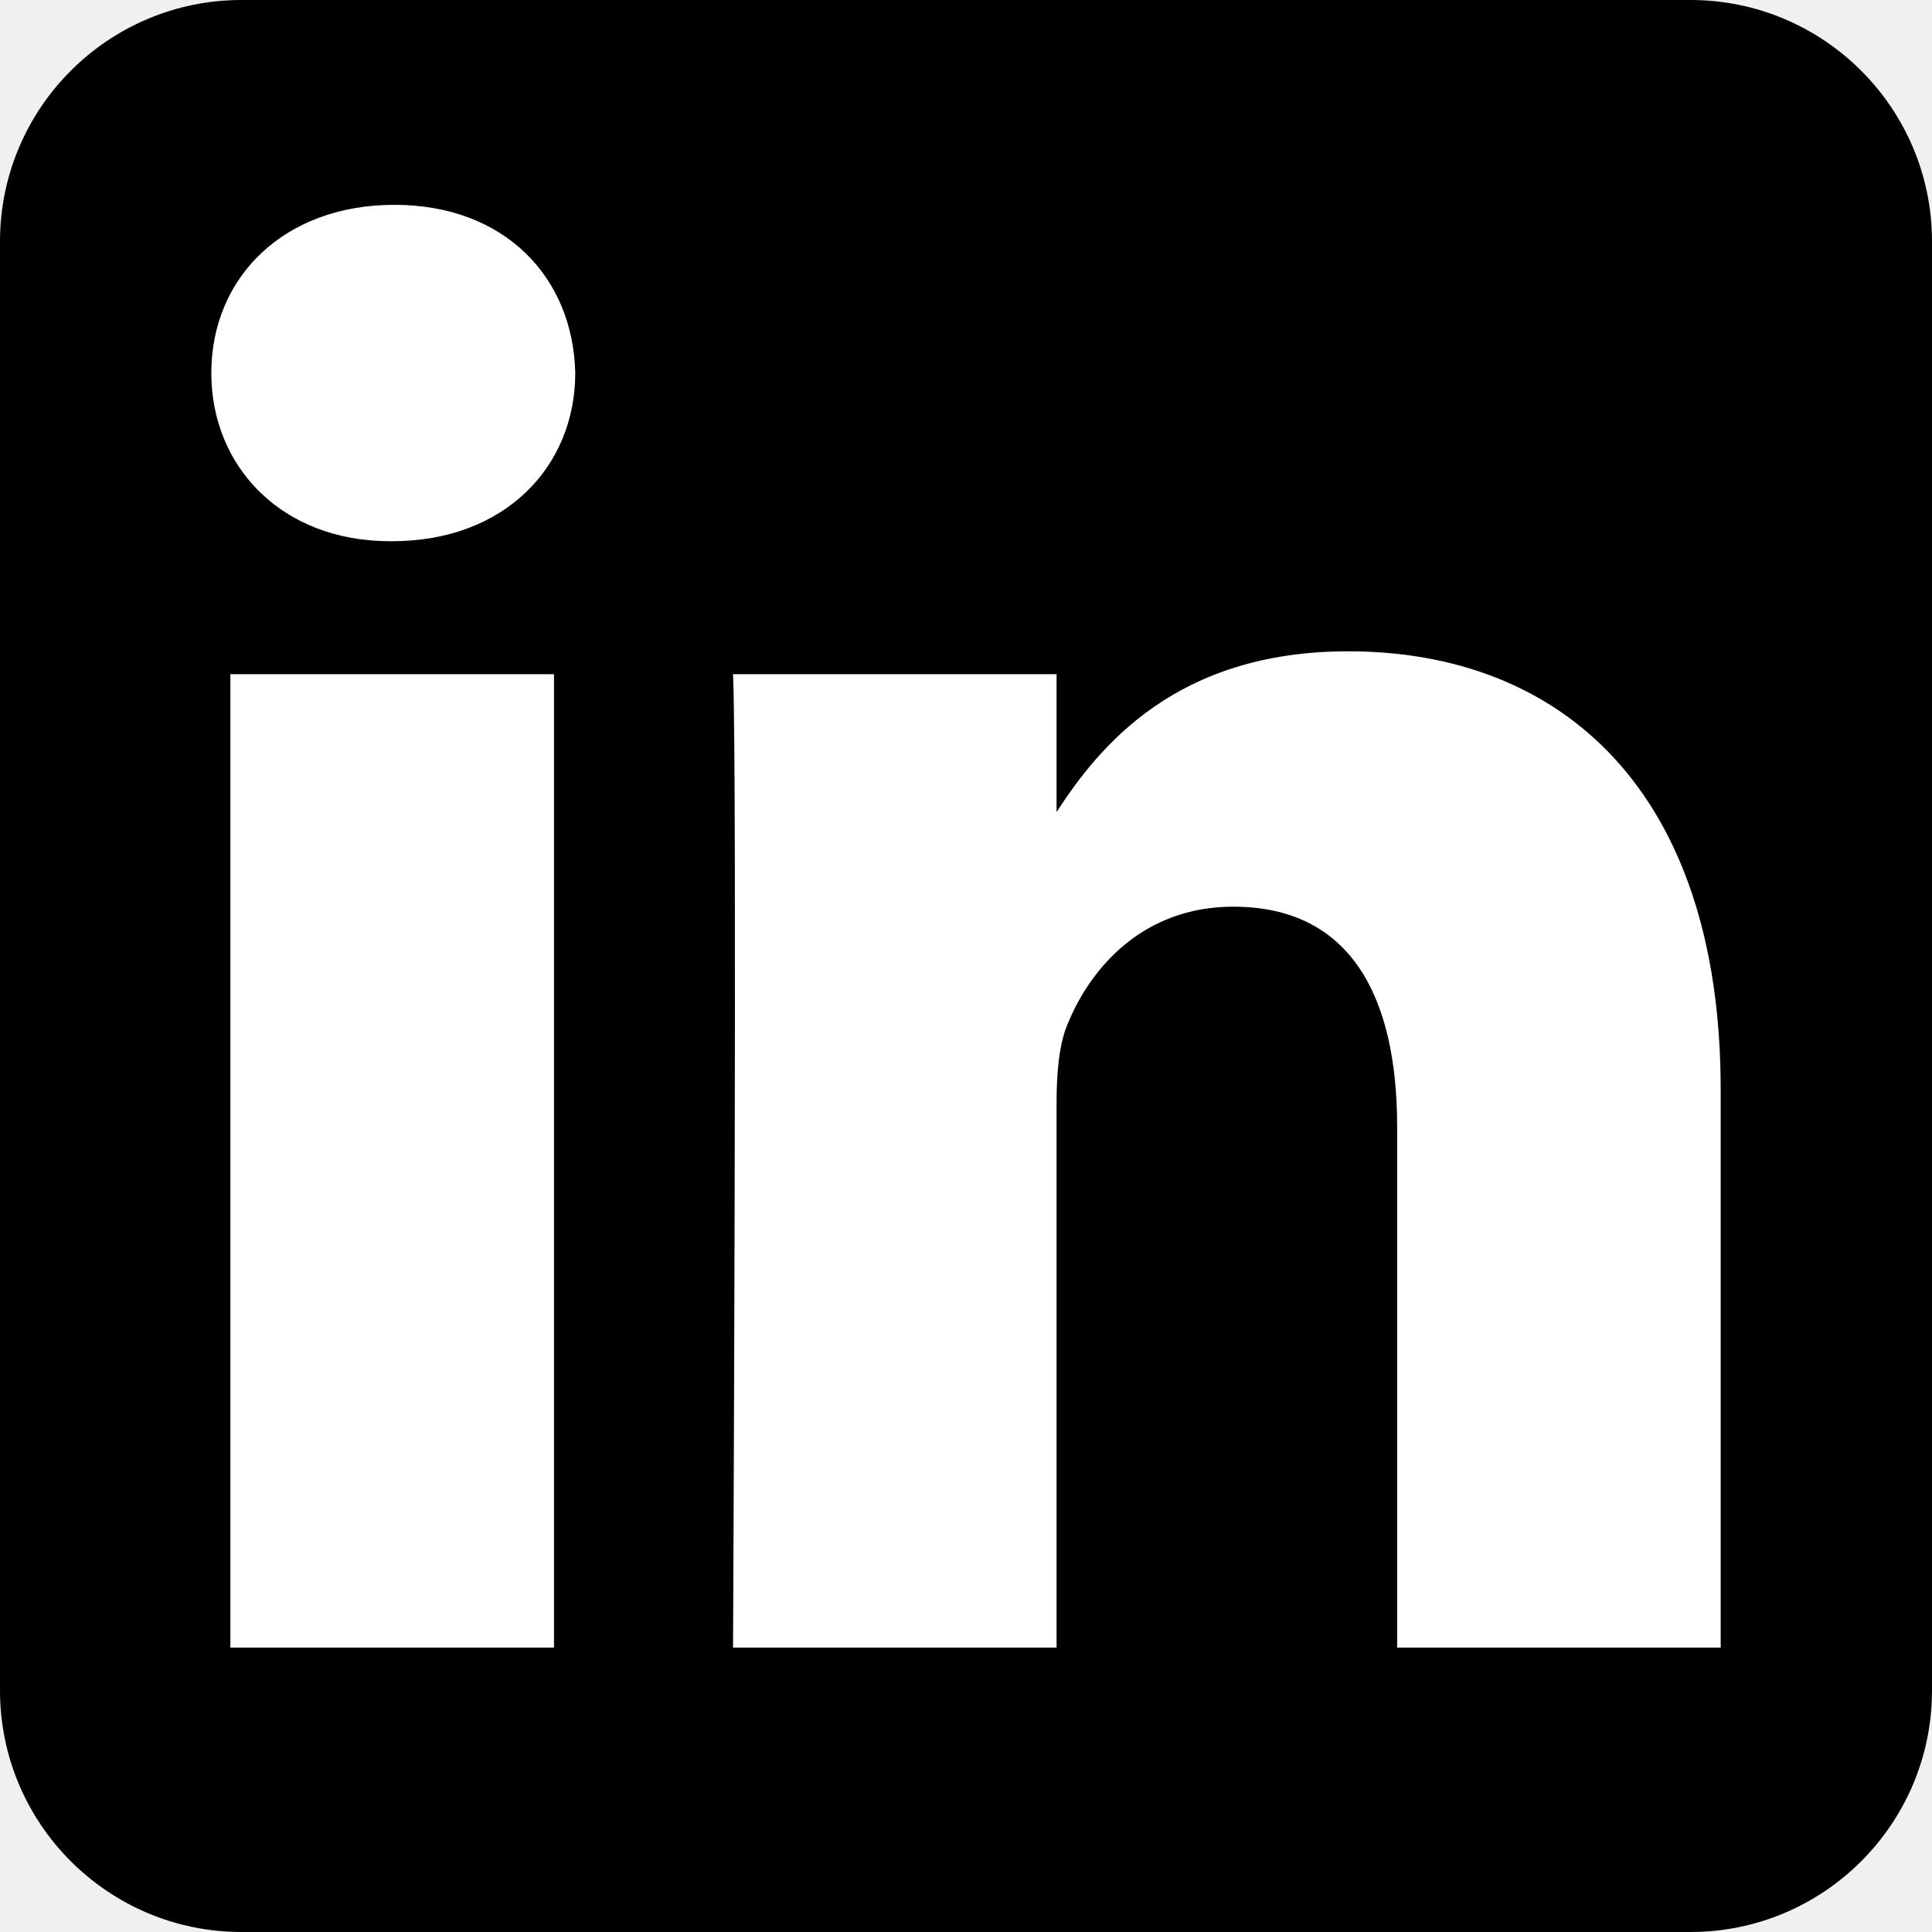
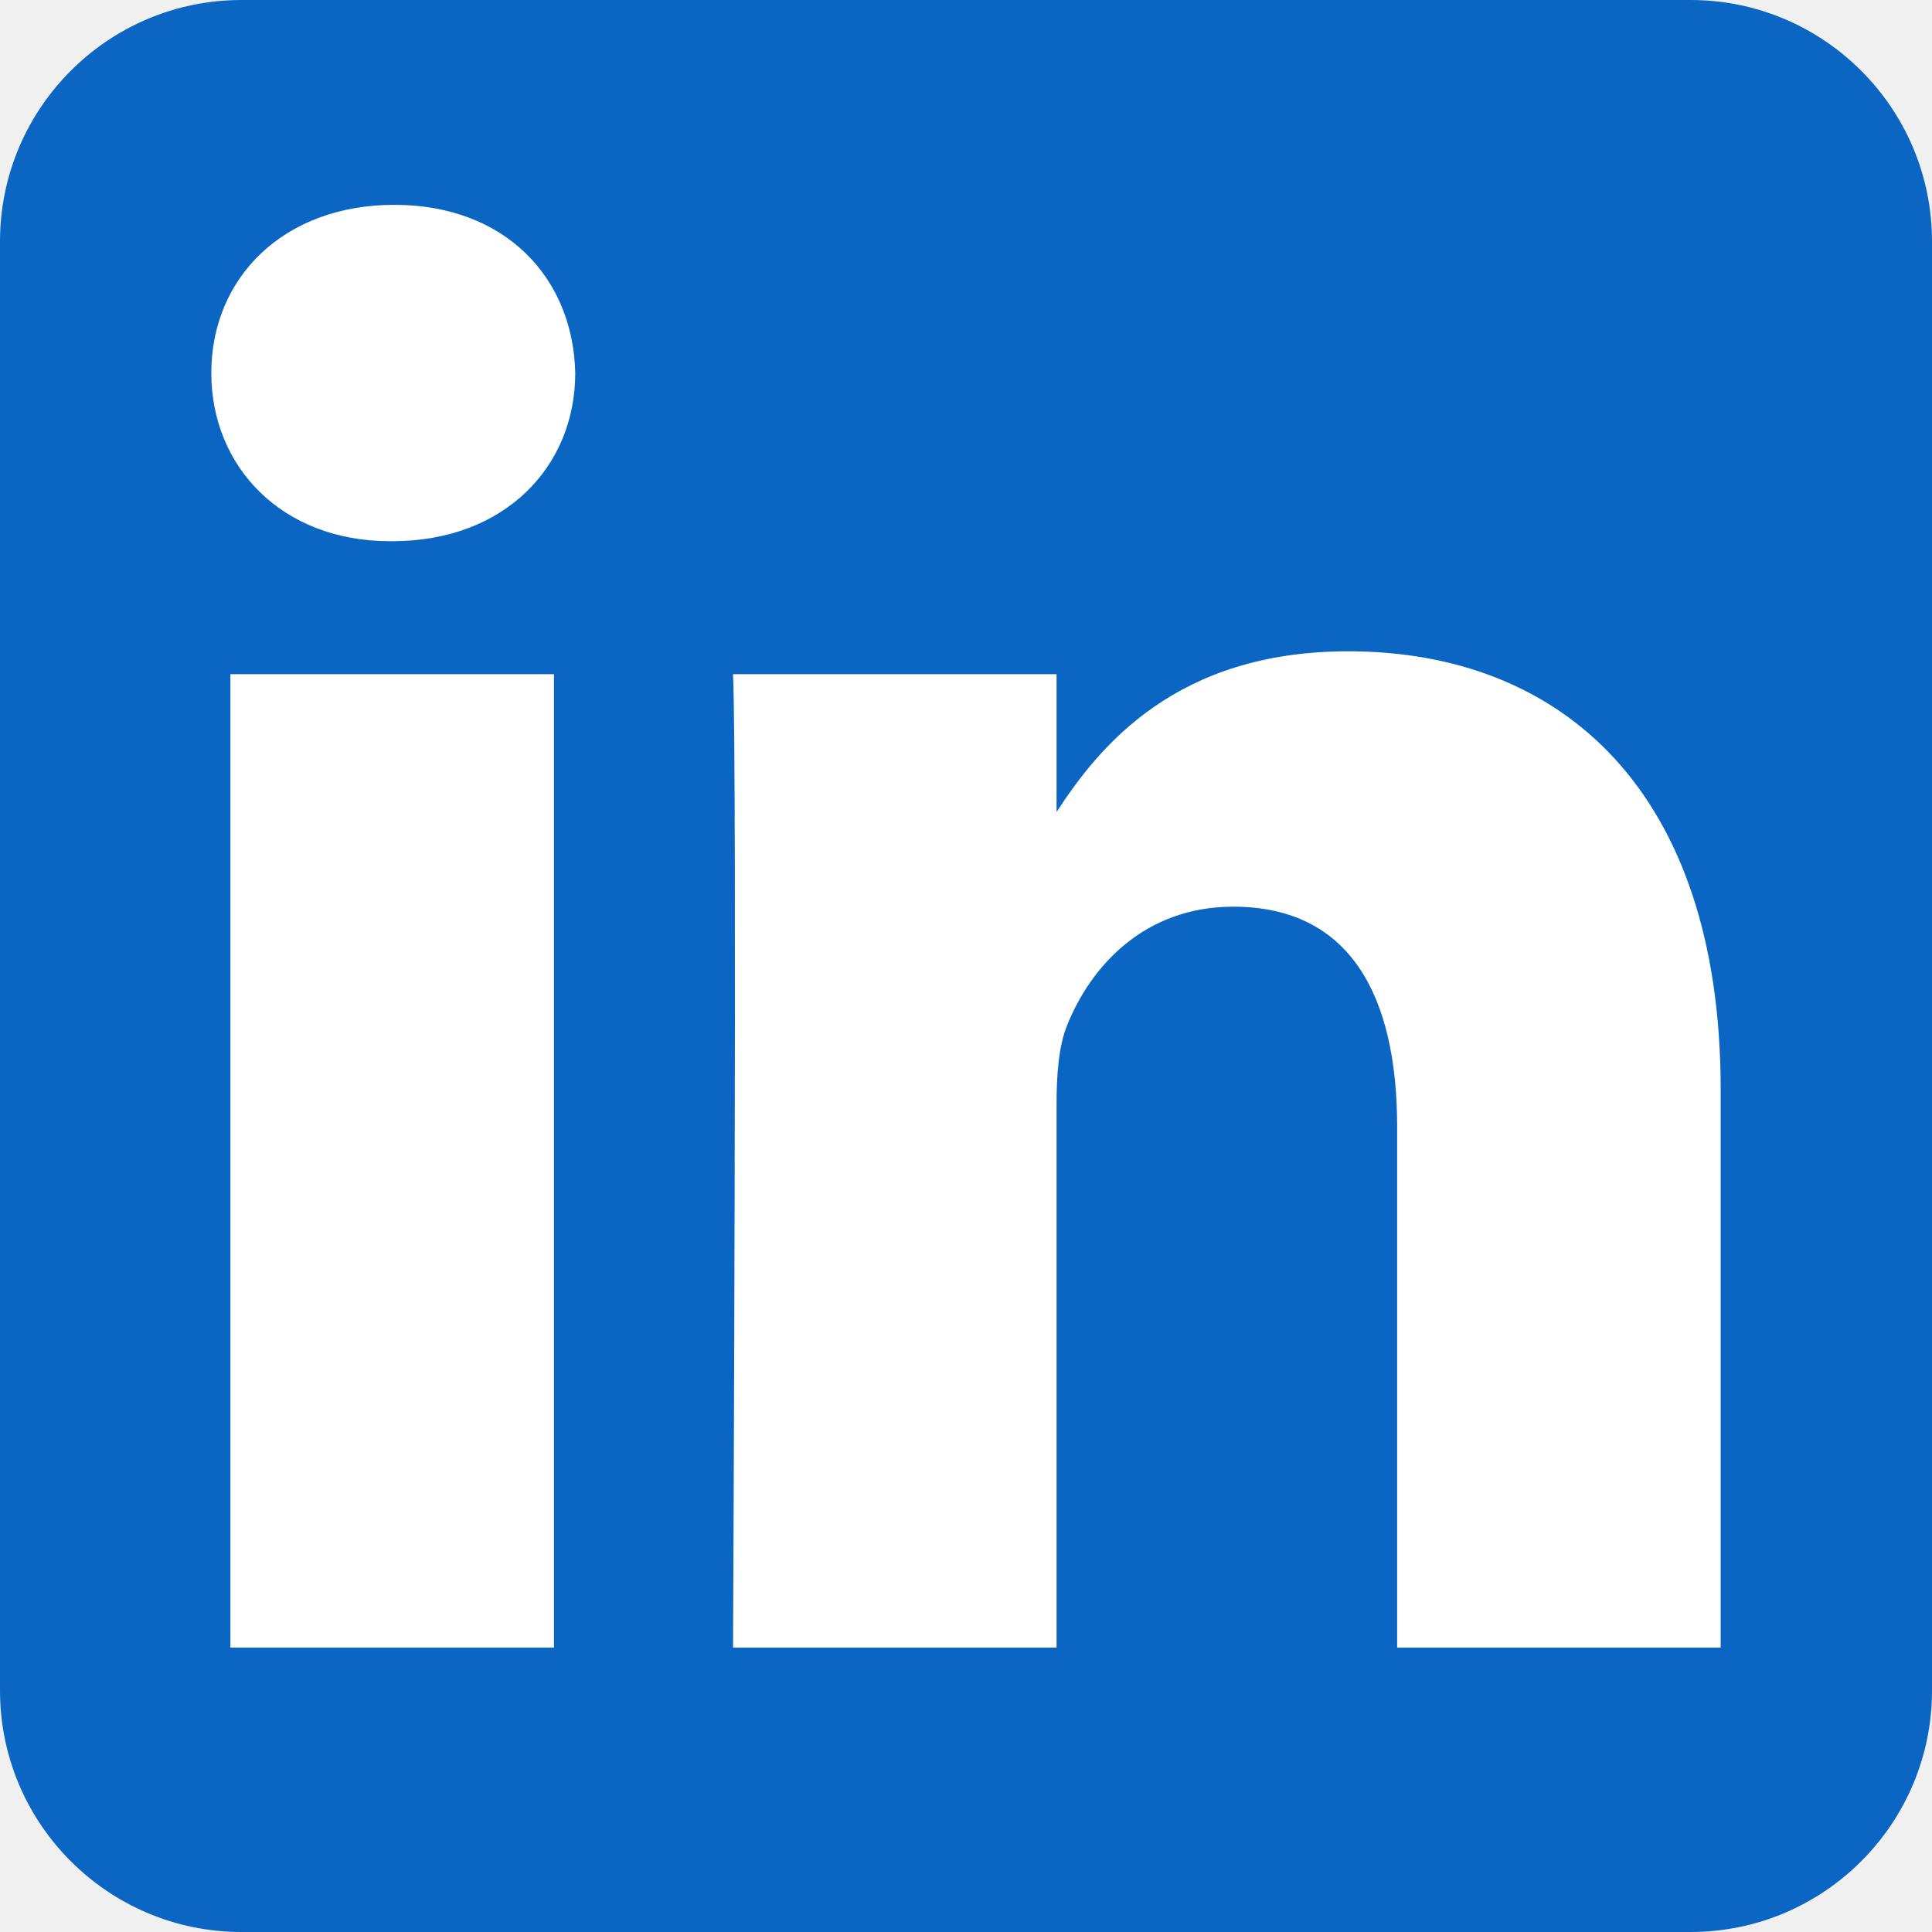
<svg xmlns="http://www.w3.org/2000/svg" height="100%" style="fill-rule:evenodd;clip-rule:evenodd;stroke-linejoin:round;stroke-miterlimit:2;" version="1.1" viewBox="0 0 512 512" width="100%" xml:space="preserve">
  <g id="g5891">
-     <path d="M512,64c0,-35.323 -28.677,-64 -64,-64l-384,0c-35.323,0 -64,28.677 -64,64l0,384c0,35.323 28.677,64 64,64l384,0c35.323,0 64,-28.677 64,-64l0,-384Z" id="background" style="fill:#000000;" />
+     <path d="M512,64c0,-35.323 -28.677,-64 -64,-64l-384,0c-35.323,0 -64,28.677 -64,64l0,384c0,35.323 28.677,64 64,64l384,0c35.323,0 64,-28.677 64,-64l0,-384Z" id="background" style="fill:#0a66c2;" />
    <g id="shapes">
      <rect height="257.962" id="rect11" style="fill:#FFFFFF;" width="85.76" x="61.053" y="178.667" />
      <path d="M104.512,54.28c-29.341,0 -48.512,19.29 -48.512,44.573c0,24.752 18.588,44.574 47.377,44.574l0.554,0c29.903,0 48.516,-19.822 48.516,-44.574c-0.555,-25.283 -18.611,-44.573 -47.935,-44.573Z" id="path13-0" style="fill:#FFFFFF;fill-rule:nonzero;" />
      <path d="M357.278,172.601c-45.49,0 -65.866,25.017 -77.276,42.589l0,-36.523l-85.738,0c1.137,24.197 0,257.961 0,257.961l85.737,0l0,-144.064c0,-7.711 0.554,-15.42 2.827,-20.931c6.188,-15.4 20.305,-31.352 43.993,-31.352c31.012,0 43.436,23.664 43.436,58.327l0,138.02l85.741,0l0,-147.93c0,-79.237 -42.305,-116.097 -98.72,-116.097Z" id="path15" style="fill:#FFFFFF;fill-rule:nonzero;" />
    </g>
  </g>
</svg>
